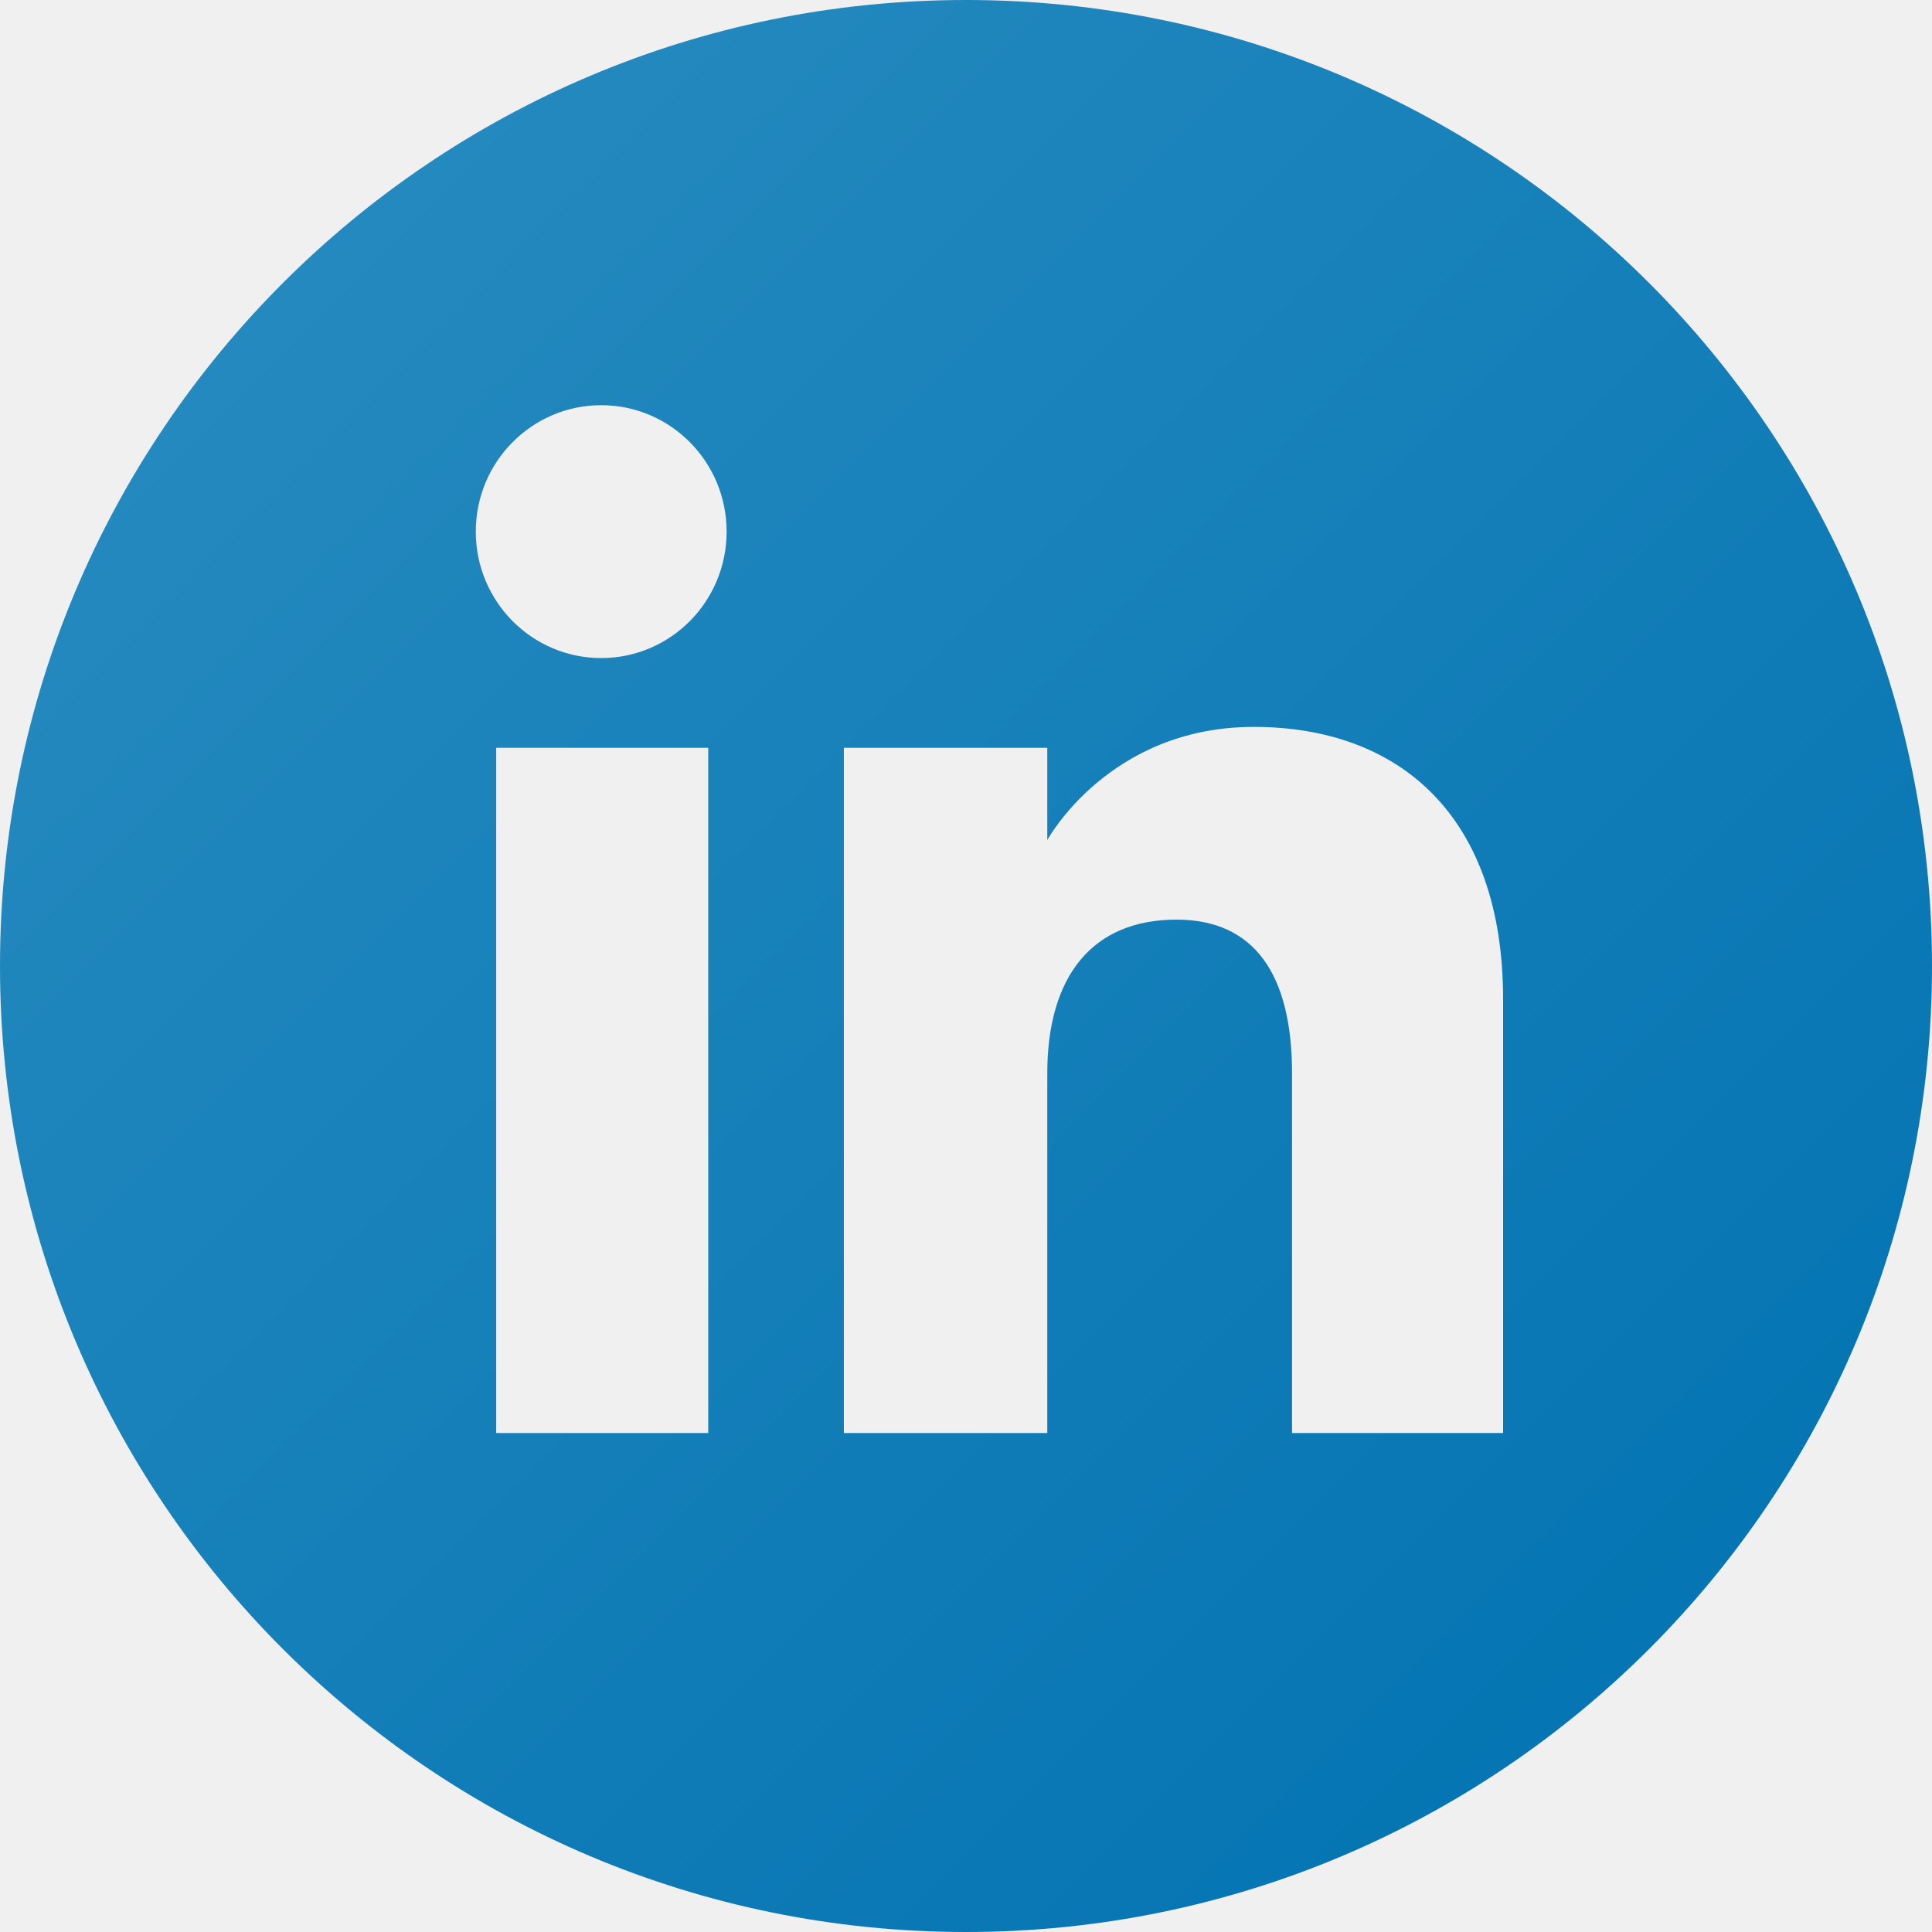
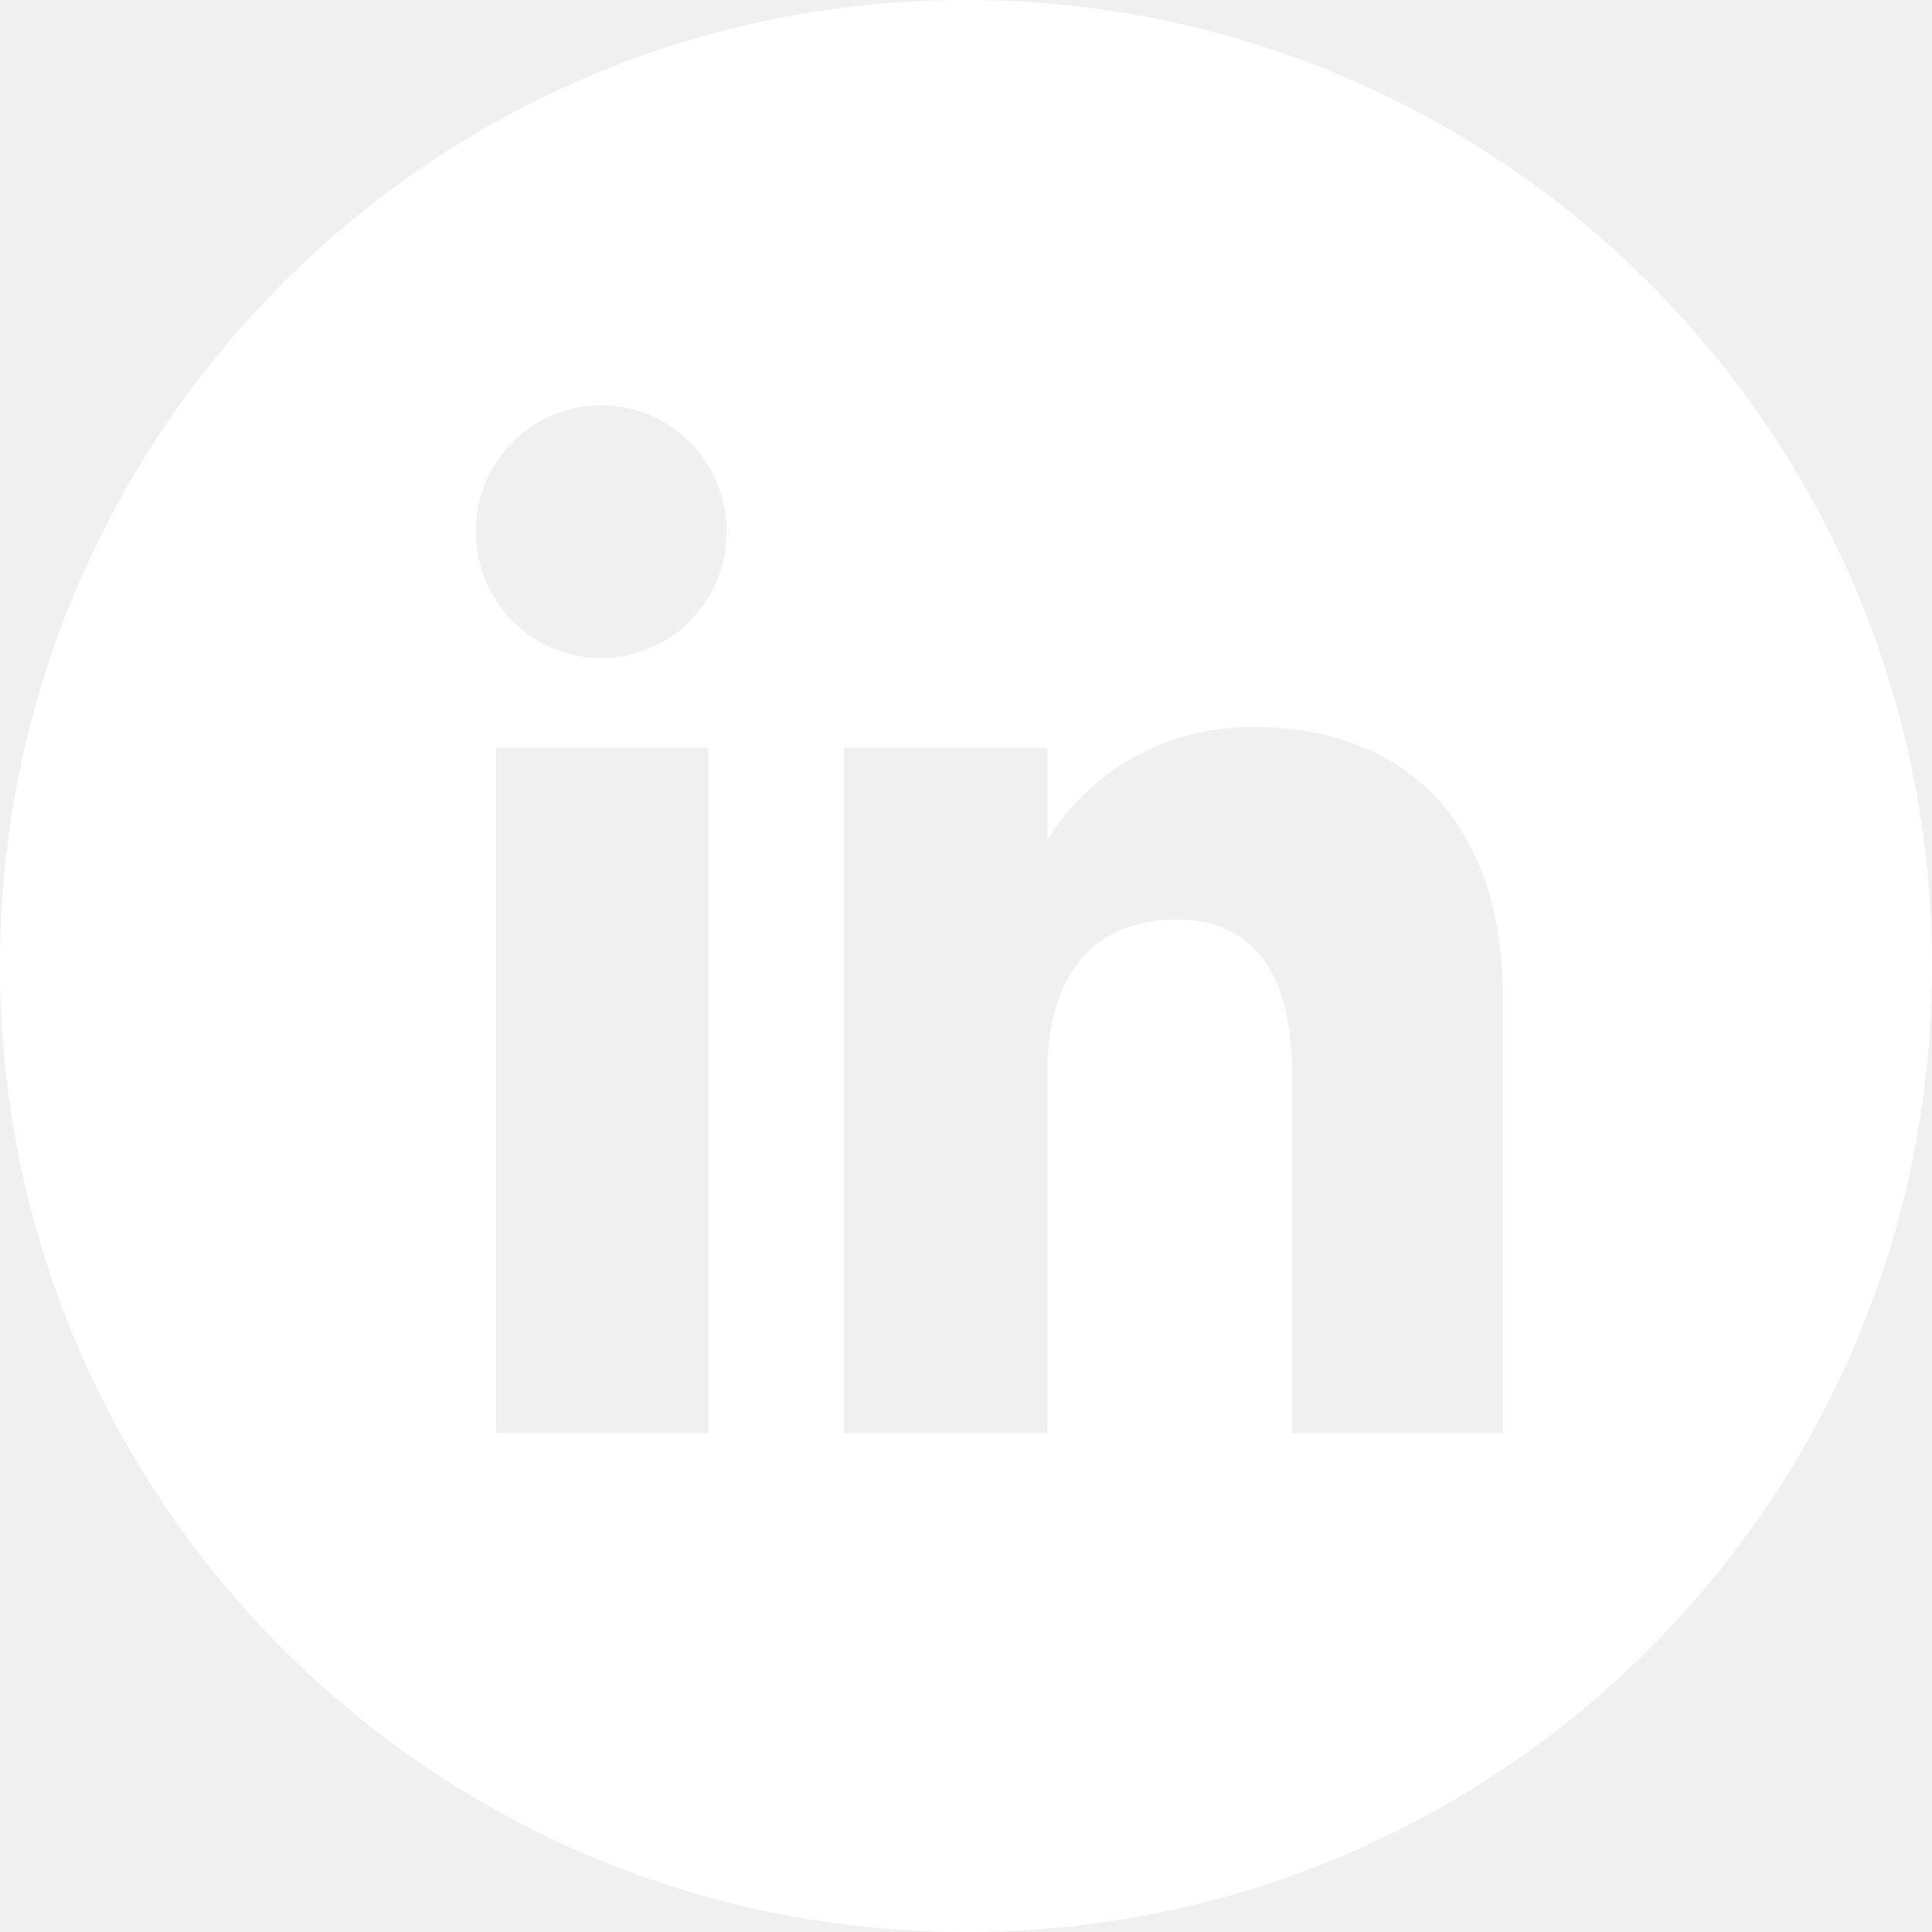
- <svg xmlns="http://www.w3.org/2000/svg" width="41" height="41" viewBox="0 0 41 41" fill="none">
-   <path d="M20.5 0C9.178 0 0 9.178 0 20.5C0 31.822 9.178 41 20.5 41C31.822 41 41 31.822 41 20.5C41 9.178 31.822 0 20.5 0ZM15.03 30.411H10.53V15.87H15.03V30.411ZM12.759 13.965C11.289 13.965 10.097 12.764 10.097 11.282C10.097 9.8 11.289 8.599 12.759 8.599C14.228 8.599 15.42 9.8 15.42 11.282C15.42 12.764 14.229 13.965 12.759 13.965ZM31.898 30.411H27.419V22.778C27.419 20.684 26.624 19.516 24.968 19.516C23.166 19.516 22.225 20.733 22.225 22.778V30.411H17.908V15.87H22.225V17.828C22.225 17.828 23.524 15.426 26.607 15.426C29.691 15.426 31.898 17.309 31.898 21.204L31.898 30.411Z" fill="url(#paint0_linear_807_86)" />
+ <svg xmlns="http://www.w3.org/2000/svg" width="39" height="39" viewBox="0 0 39 39" fill="none">
+   <g clip-path="url(#clip0_6_291)">
+     <path d="M19.5 0C8.73 0 0 8.731 0 19.5C0 30.27 8.73 39 19.5 39C30.27 39 39 30.27 39 19.5C39 8.731 30.269 0 19.5 0ZM14.297 28.927H10.016V15.095H14.297V28.927ZM12.136 13.284C10.738 13.284 9.604 12.141 9.604 10.732C9.604 9.322 10.738 8.18 12.136 8.18C13.534 8.18 14.668 9.322 14.668 10.732C14.668 12.141 13.534 13.284 12.136 13.284ZM30.342 28.927H26.081V21.667C26.081 19.675 25.325 18.564 23.75 18.564C22.037 18.564 21.141 19.722 21.141 21.667V28.927H17.035V15.095H21.141V16.959C21.141 16.959 22.376 14.674 25.309 14.674C28.242 14.674 30.342 16.465 30.342 20.169L30.342 28.927Z" fill="white" />
+   </g>
  <defs>
-     <linearGradient id="paint0_linear_807_86" x1="6.004" y1="6.005" x2="34.996" y2="34.996" gradientUnits="userSpaceOnUse">
-       <stop stop-color="#2489BE" />
-       <stop offset="1" stop-color="#0575B3" />
-     </linearGradient>
+     <clipPath id="clip0_6_291">
+       <rect width="39" height="39" rx="5" fill="white" />
+     </clipPath>
  </defs>
</svg>
